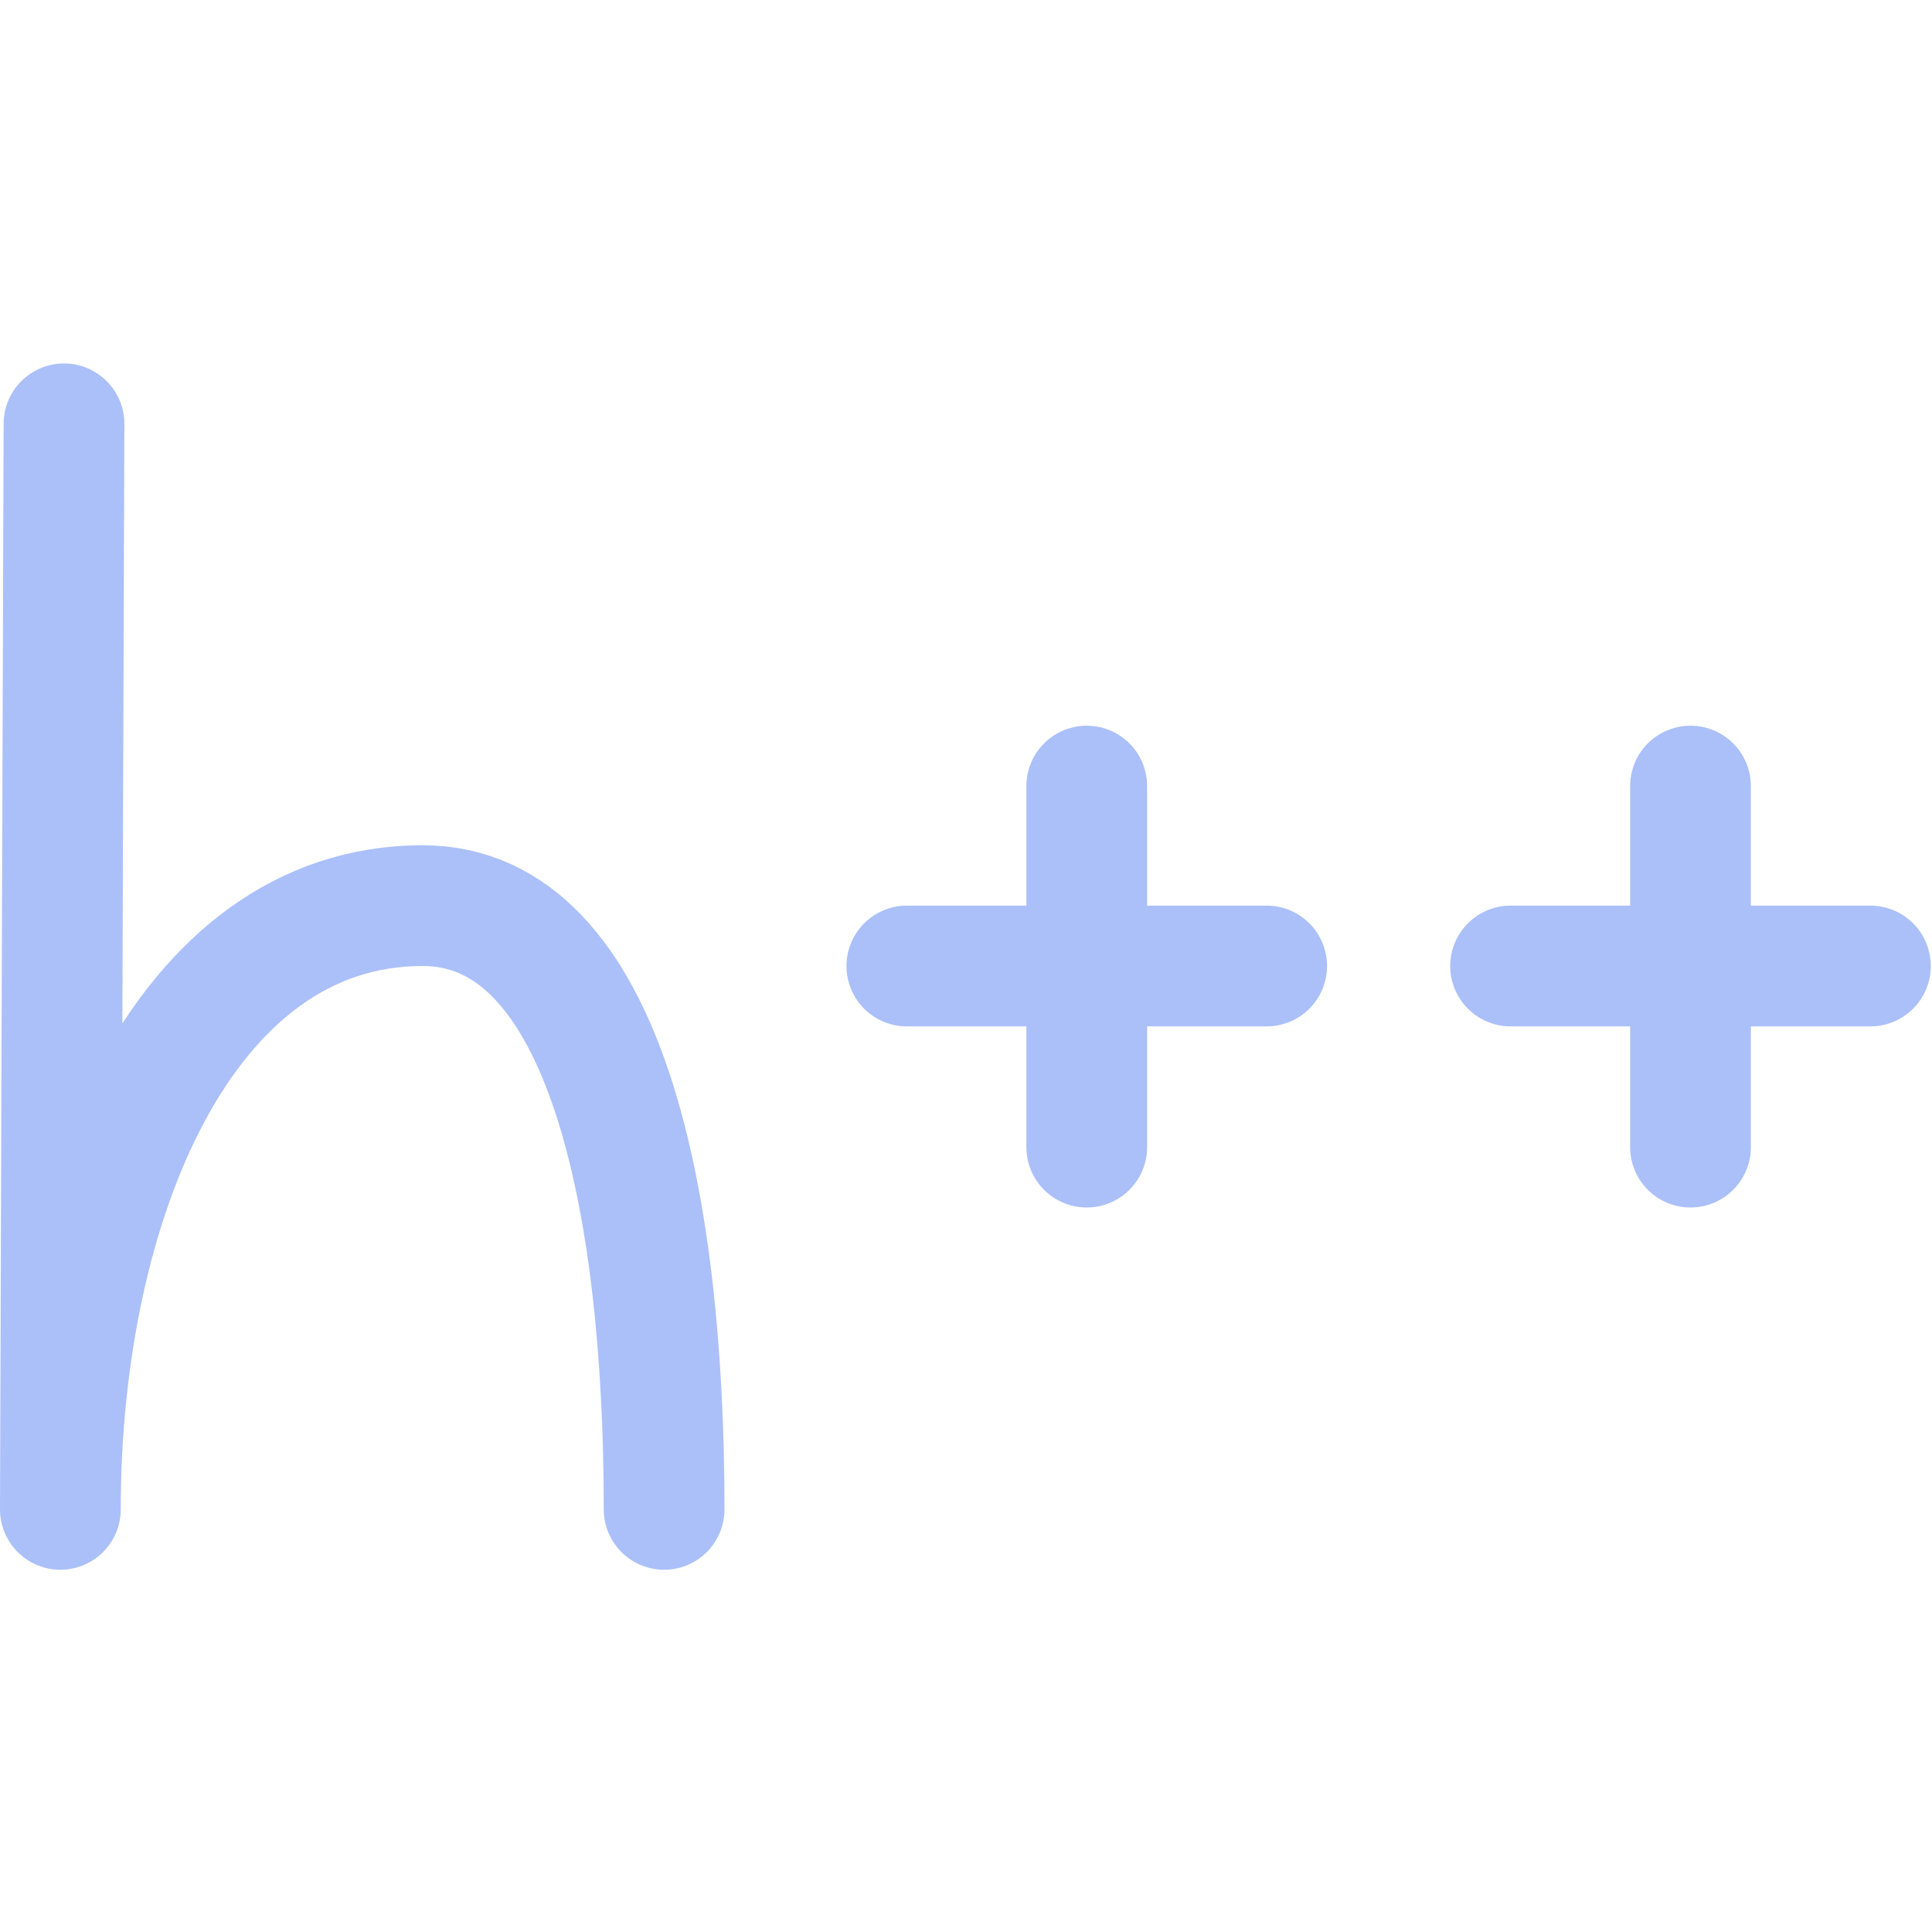
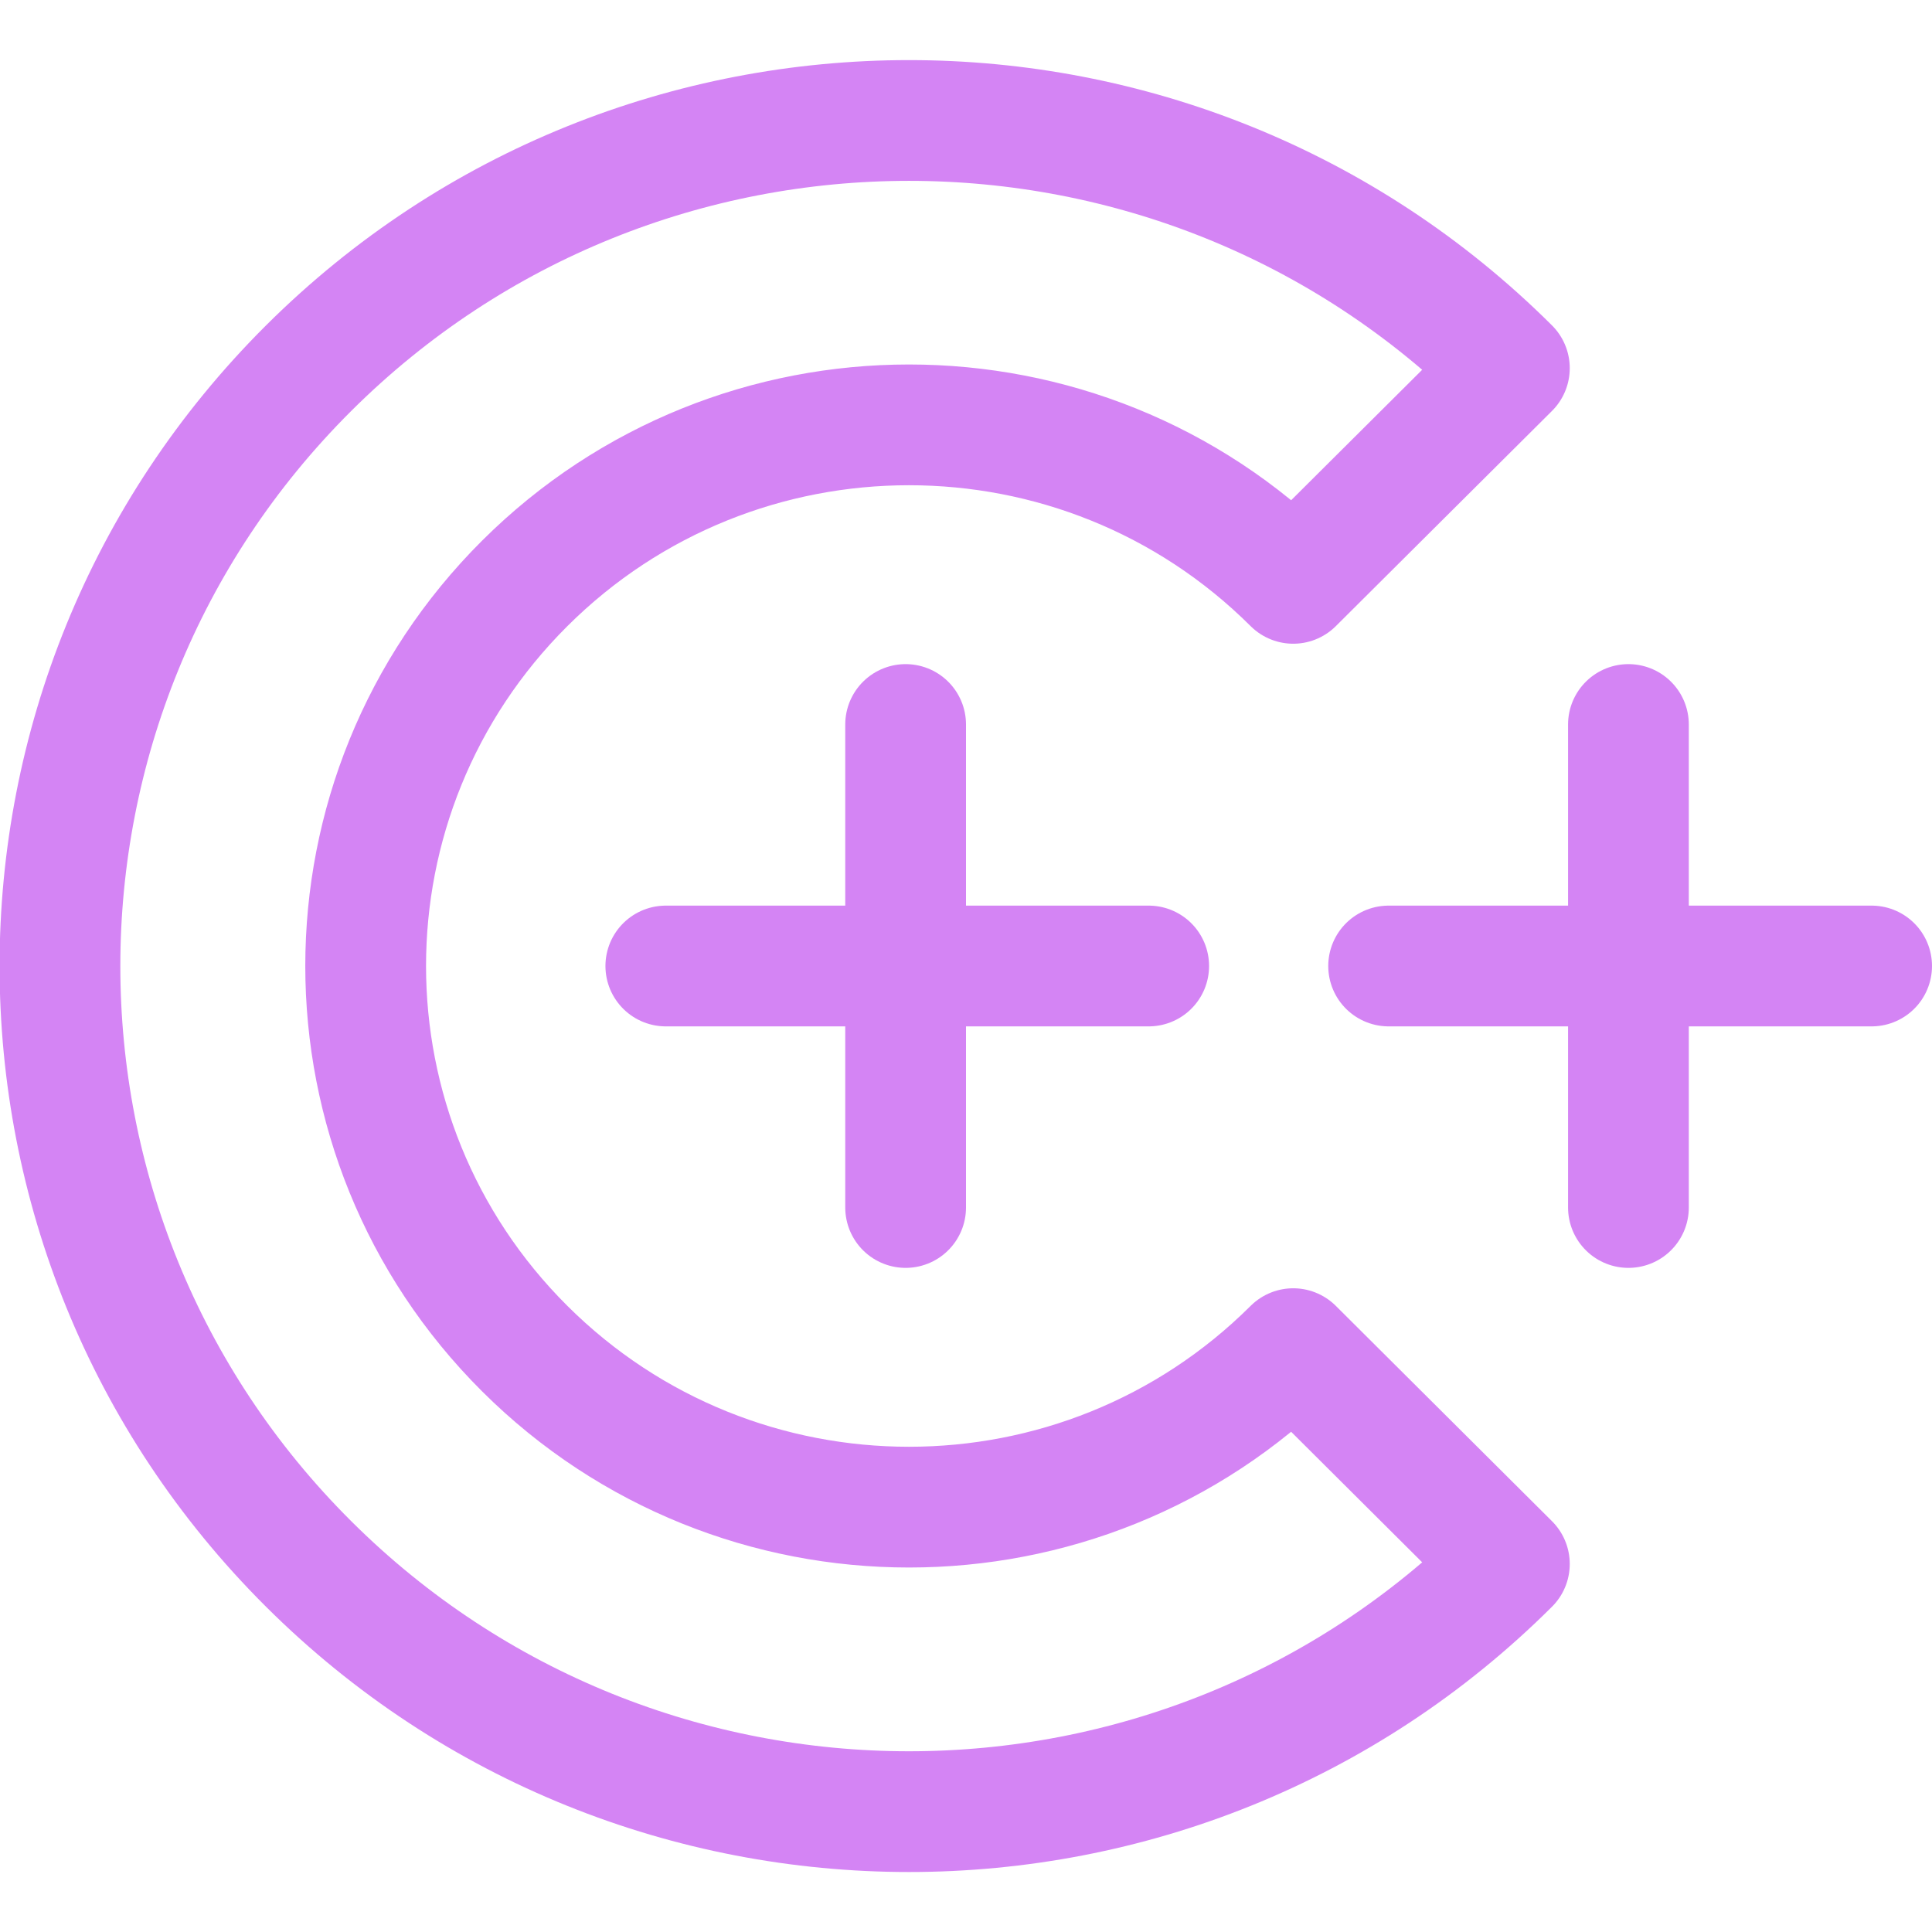
<svg xmlns="http://www.w3.org/2000/svg" width="16" height="16" viewBox="0 0 16 16">
-   <path fill="none" stroke="#abc0f9" stroke-linecap="round" stroke-linejoin="round" d="M12.51 8h2.98M14 6.51V9.5M7.51 8h2.98M9 6.51V9.5m-3.5 3c0-2.51-.47-5-2-5-1.99 0-3 2.47-3 5l.03-8.99" />
+   <path fill="none" stroke="#d484f4" stroke-linecap="round" stroke-linejoin="round" d="m 2.556,12.952 c 2.746,2.735 7.198,2.735 9.944,0 l -1.79,-1.783 c -1.757,1.75 -4.607,1.75 -6.364,0 -1.757,-1.75 -1.757,-4.588 0,-6.338 1.757,-1.75 4.607,-1.75 6.364,0 l 0.895,-0.891 0.895,-0.891 c -2.746,-2.735 -7.198,-2.735 -9.944,0 -2.746,2.735 -2.746,7.169 2e-7,9.903 z" clip-rule="evenodd" />
+   <path fill="none" stroke="#d484f4" stroke-linecap="round" stroke-linejoin="round" d="M7.5 6v4M5.514 8H9.513M13.486 6v4M11.5 8h4" />
</svg>
